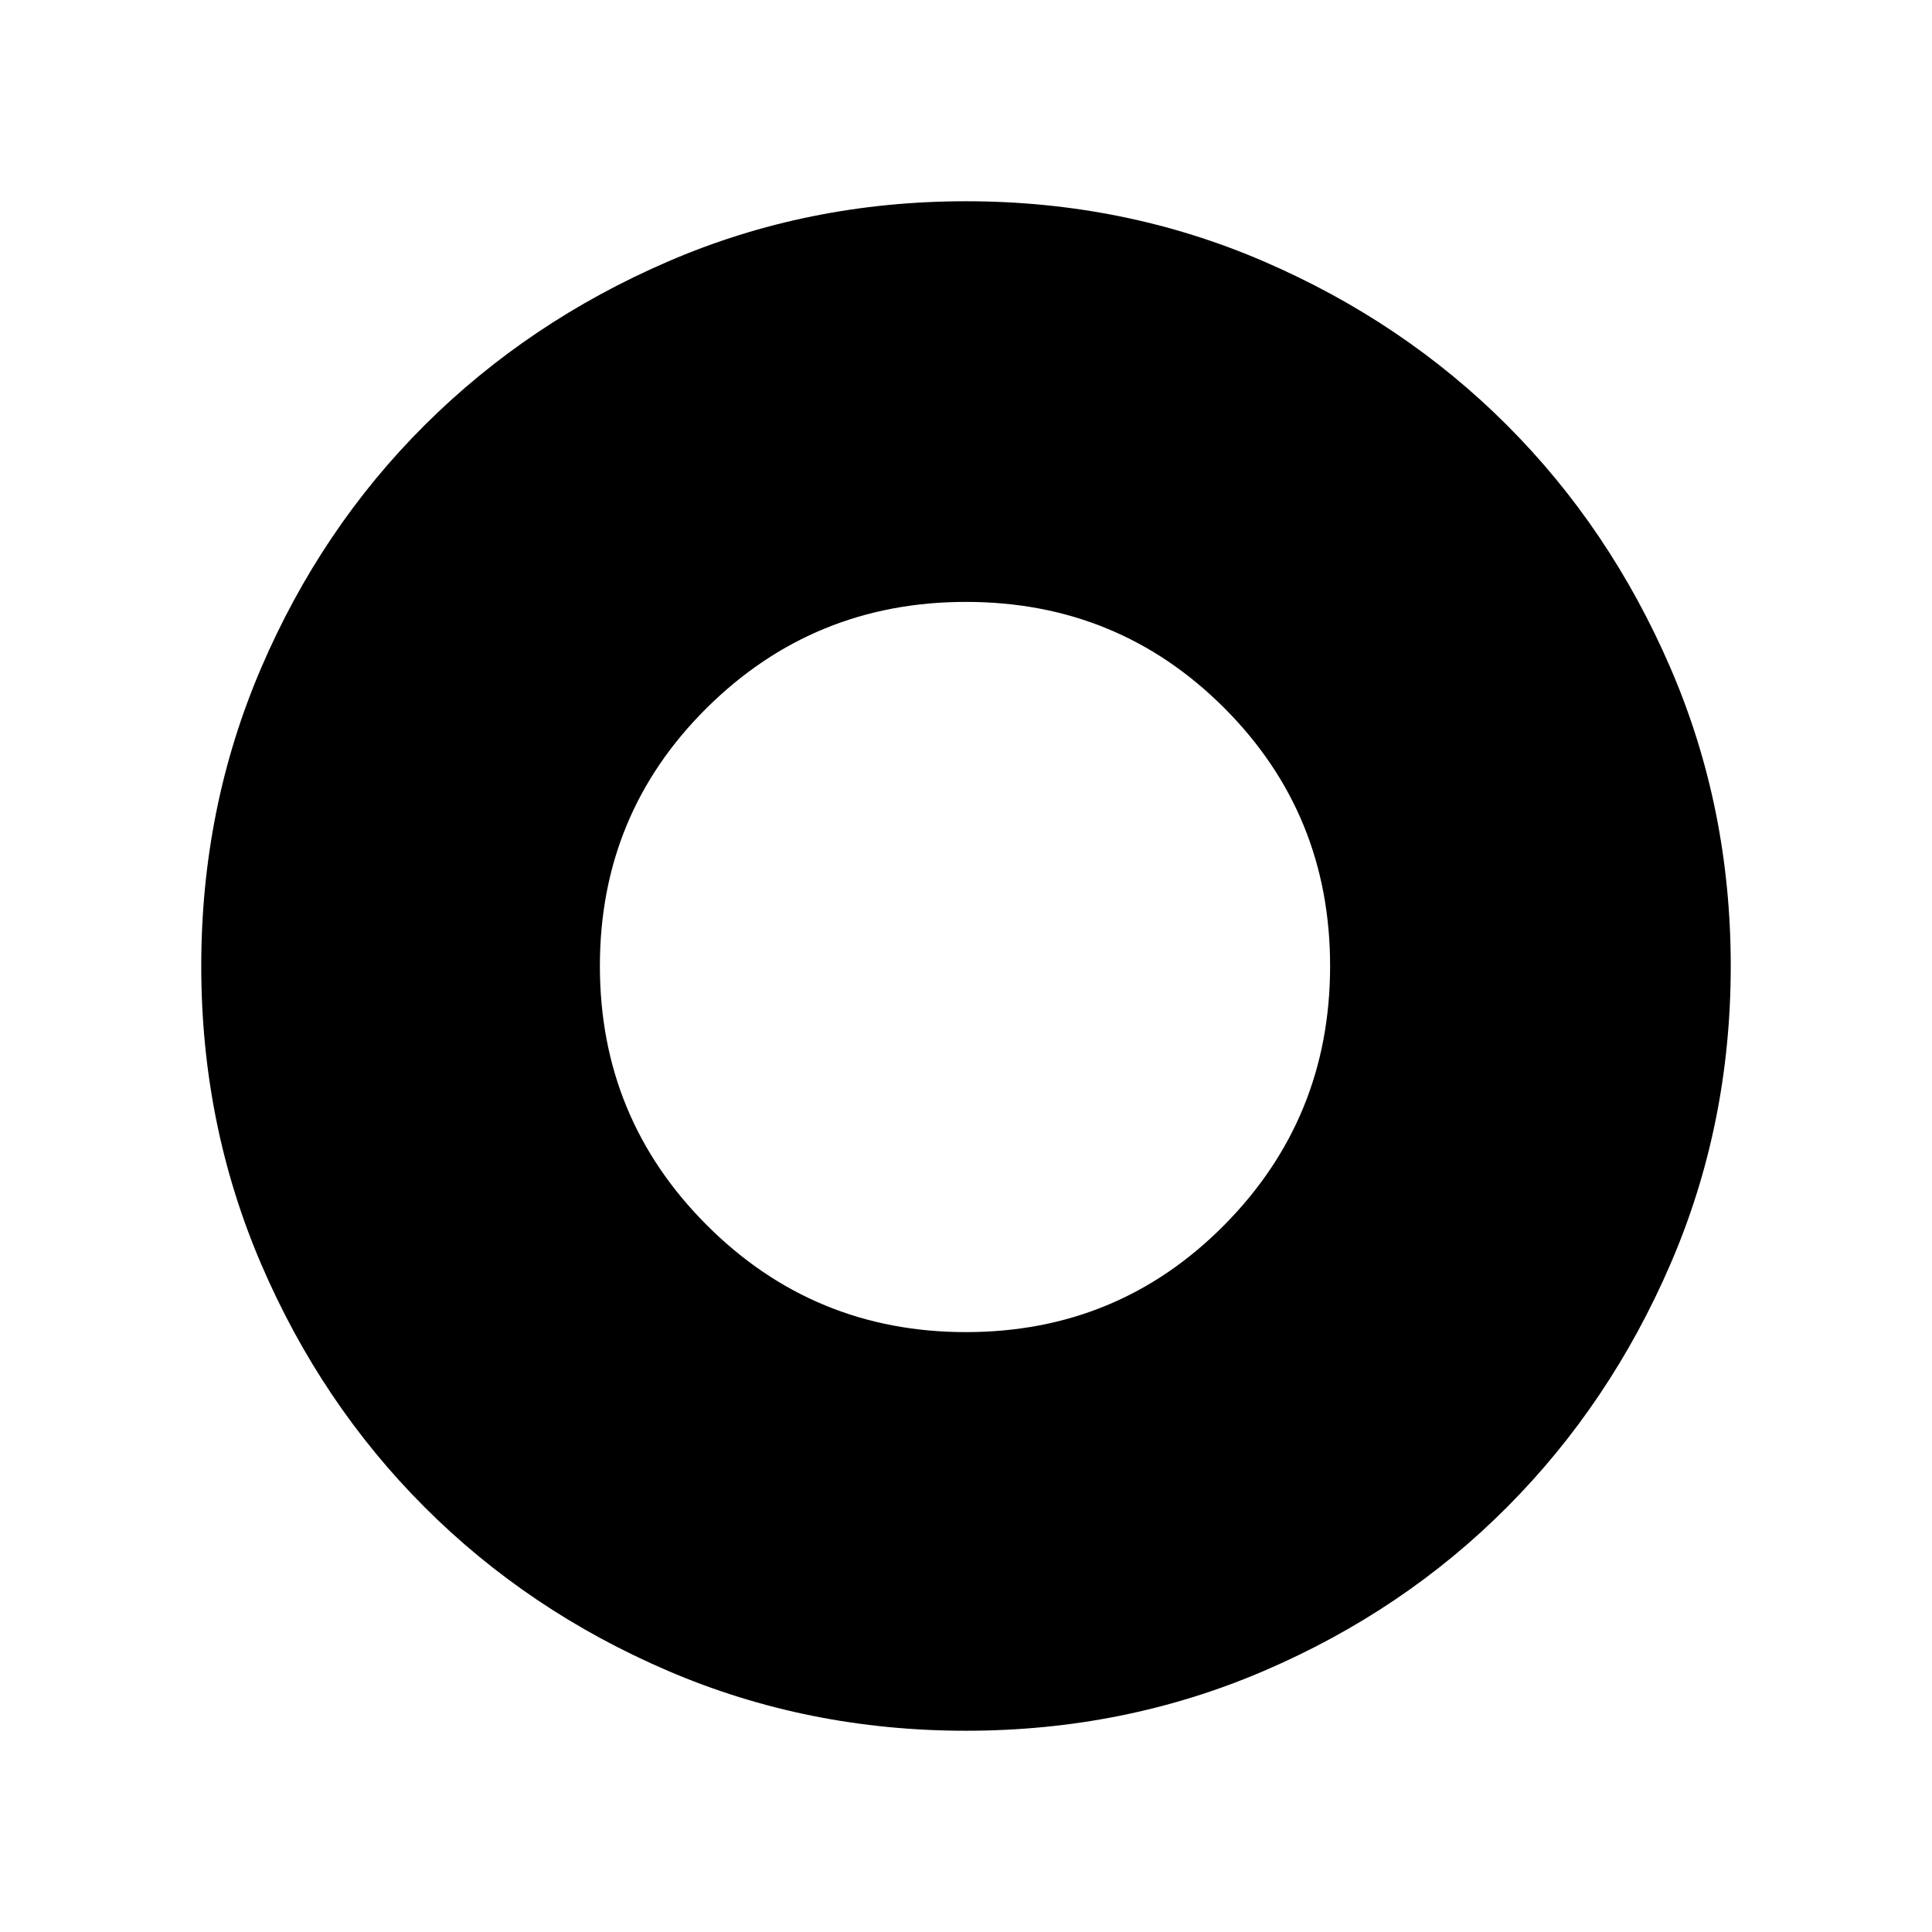
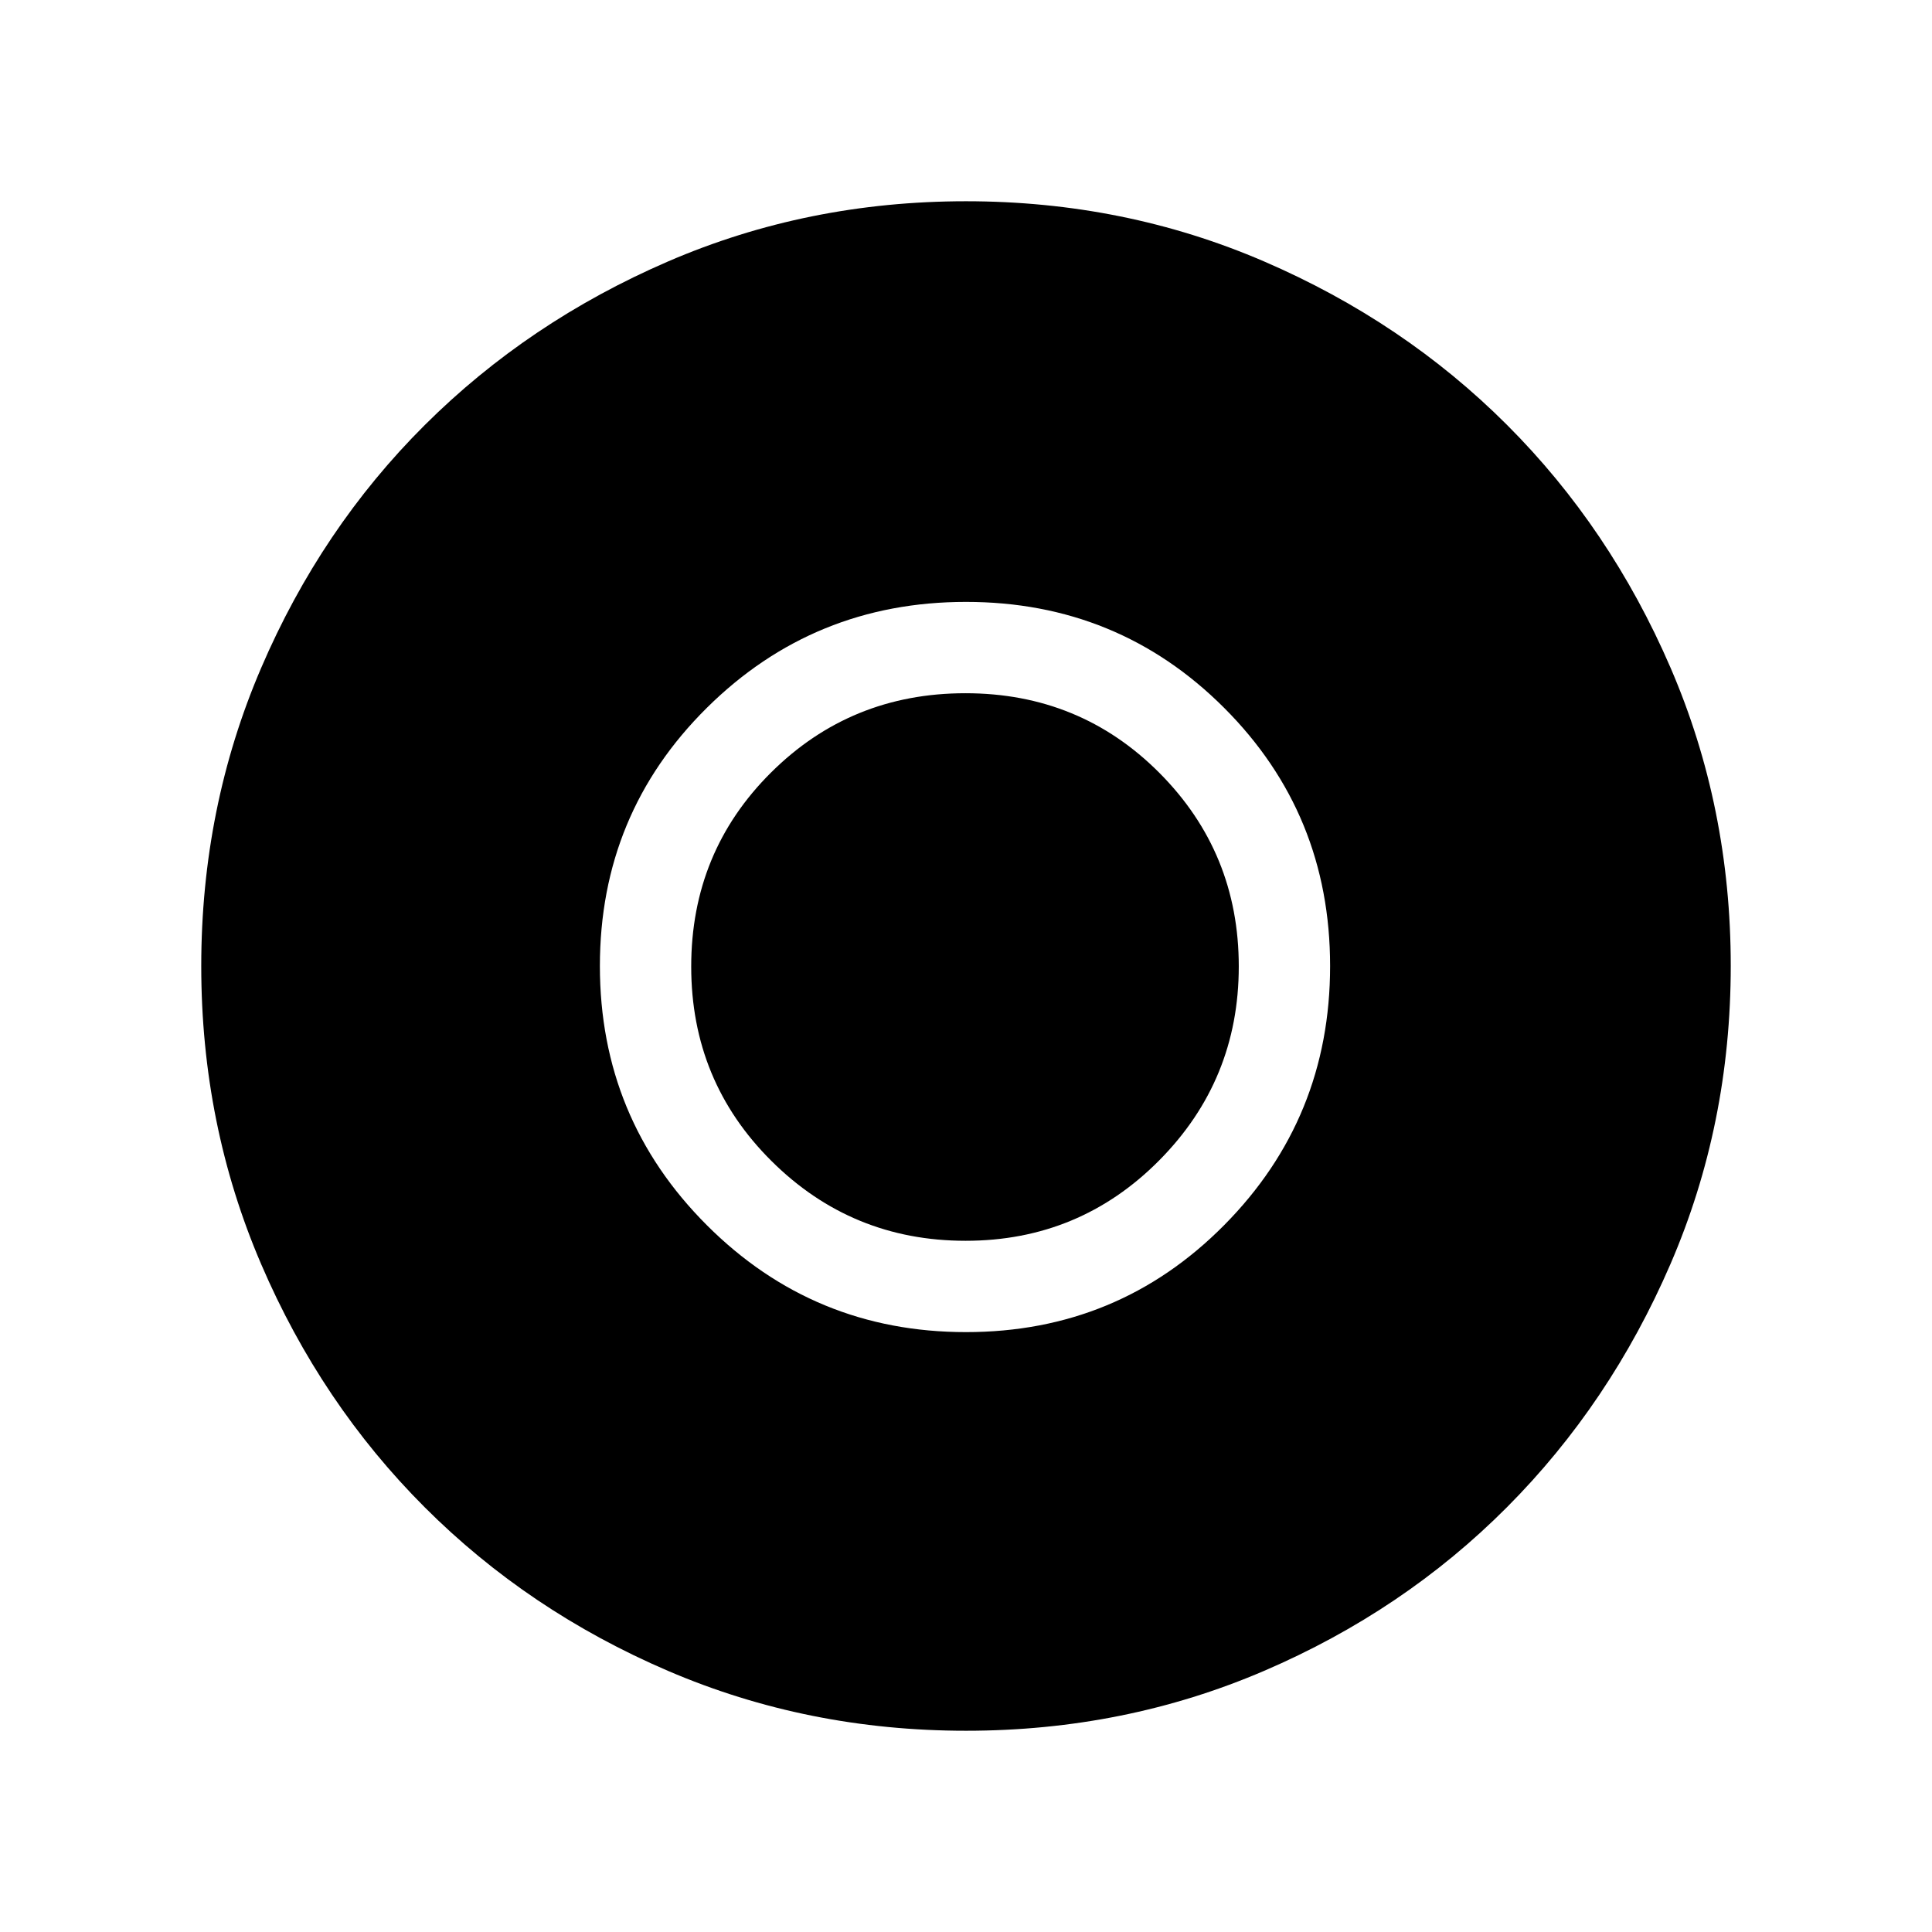
<svg xmlns="http://www.w3.org/2000/svg" viewBox="0 -960 960 960">
-   <path d="M331.89-129.77q-69.35-29.77-120.85-81.27t-81.27-120.85Q100-401.23 100-480q0-78.77 29.77-148.11 29.77-69.35 81.27-120.66t120.85-81.27Q401.23-860 480-860q78.77 0 148.11 29.96 69.35 29.96 120.66 81.27 51.31 51.31 81.27 120.66Q860-558.77 860-480q0 78.77-29.96 148.11-29.96 69.35-81.27 120.85-51.31 51.5-120.66 81.27Q558.77-100 480-100q-78.77 0-148.11-29.77Zm276.38-221.45q52.65-53.14 52.65-128.77 0-75.62-52.65-128.28-52.66-52.65-128.28-52.65-75.63 0-128.77 52.65-53.14 52.66-53.14 128.28 0 75.63 53.14 128.77 53.14 53.14 128.77 53.14 75.62 0 128.28-53.14Z" />
+   <path d="M331.89-129.77q-69.35-29.77-120.85-81.27t-81.27-120.81Q100-401.16 100-479.96q0-78.81 29.77-148.15 29.77-69.35 81.27-120.66t120.81-81.27Q401.16-860 479.96-860q78.81 0 148.18 29.92t120.68 81.21q51.31 51.29 81.25 120.63Q860-558.9 860-480.07q0 78.84-29.96 148.18-29.96 69.35-81.27 120.85-51.31 51.5-120.62 81.27Q558.84-100 480.04-100q-78.81 0-148.15-29.77Zm147.9-213.69q-56.56 0-96.44-39.64-39.89-39.64-39.89-96.61t39.64-96.4q39.64-39.43 96.61-39.43t96.4 39.59q39.43 39.6 39.43 96.16 0 56.56-39.59 96.44-39.6 39.89-96.16 39.89Zm128.48-7.76q52.65-53.14 52.65-128.77 0-75.62-52.65-128.28-52.66-52.65-128.28-52.65-75.63 0-128.77 52.65-53.14 52.66-53.14 128.28 0 75.63 53.14 128.77 53.14 53.14 128.77 53.14 75.62 0 128.28-53.14Z" />
</svg>
